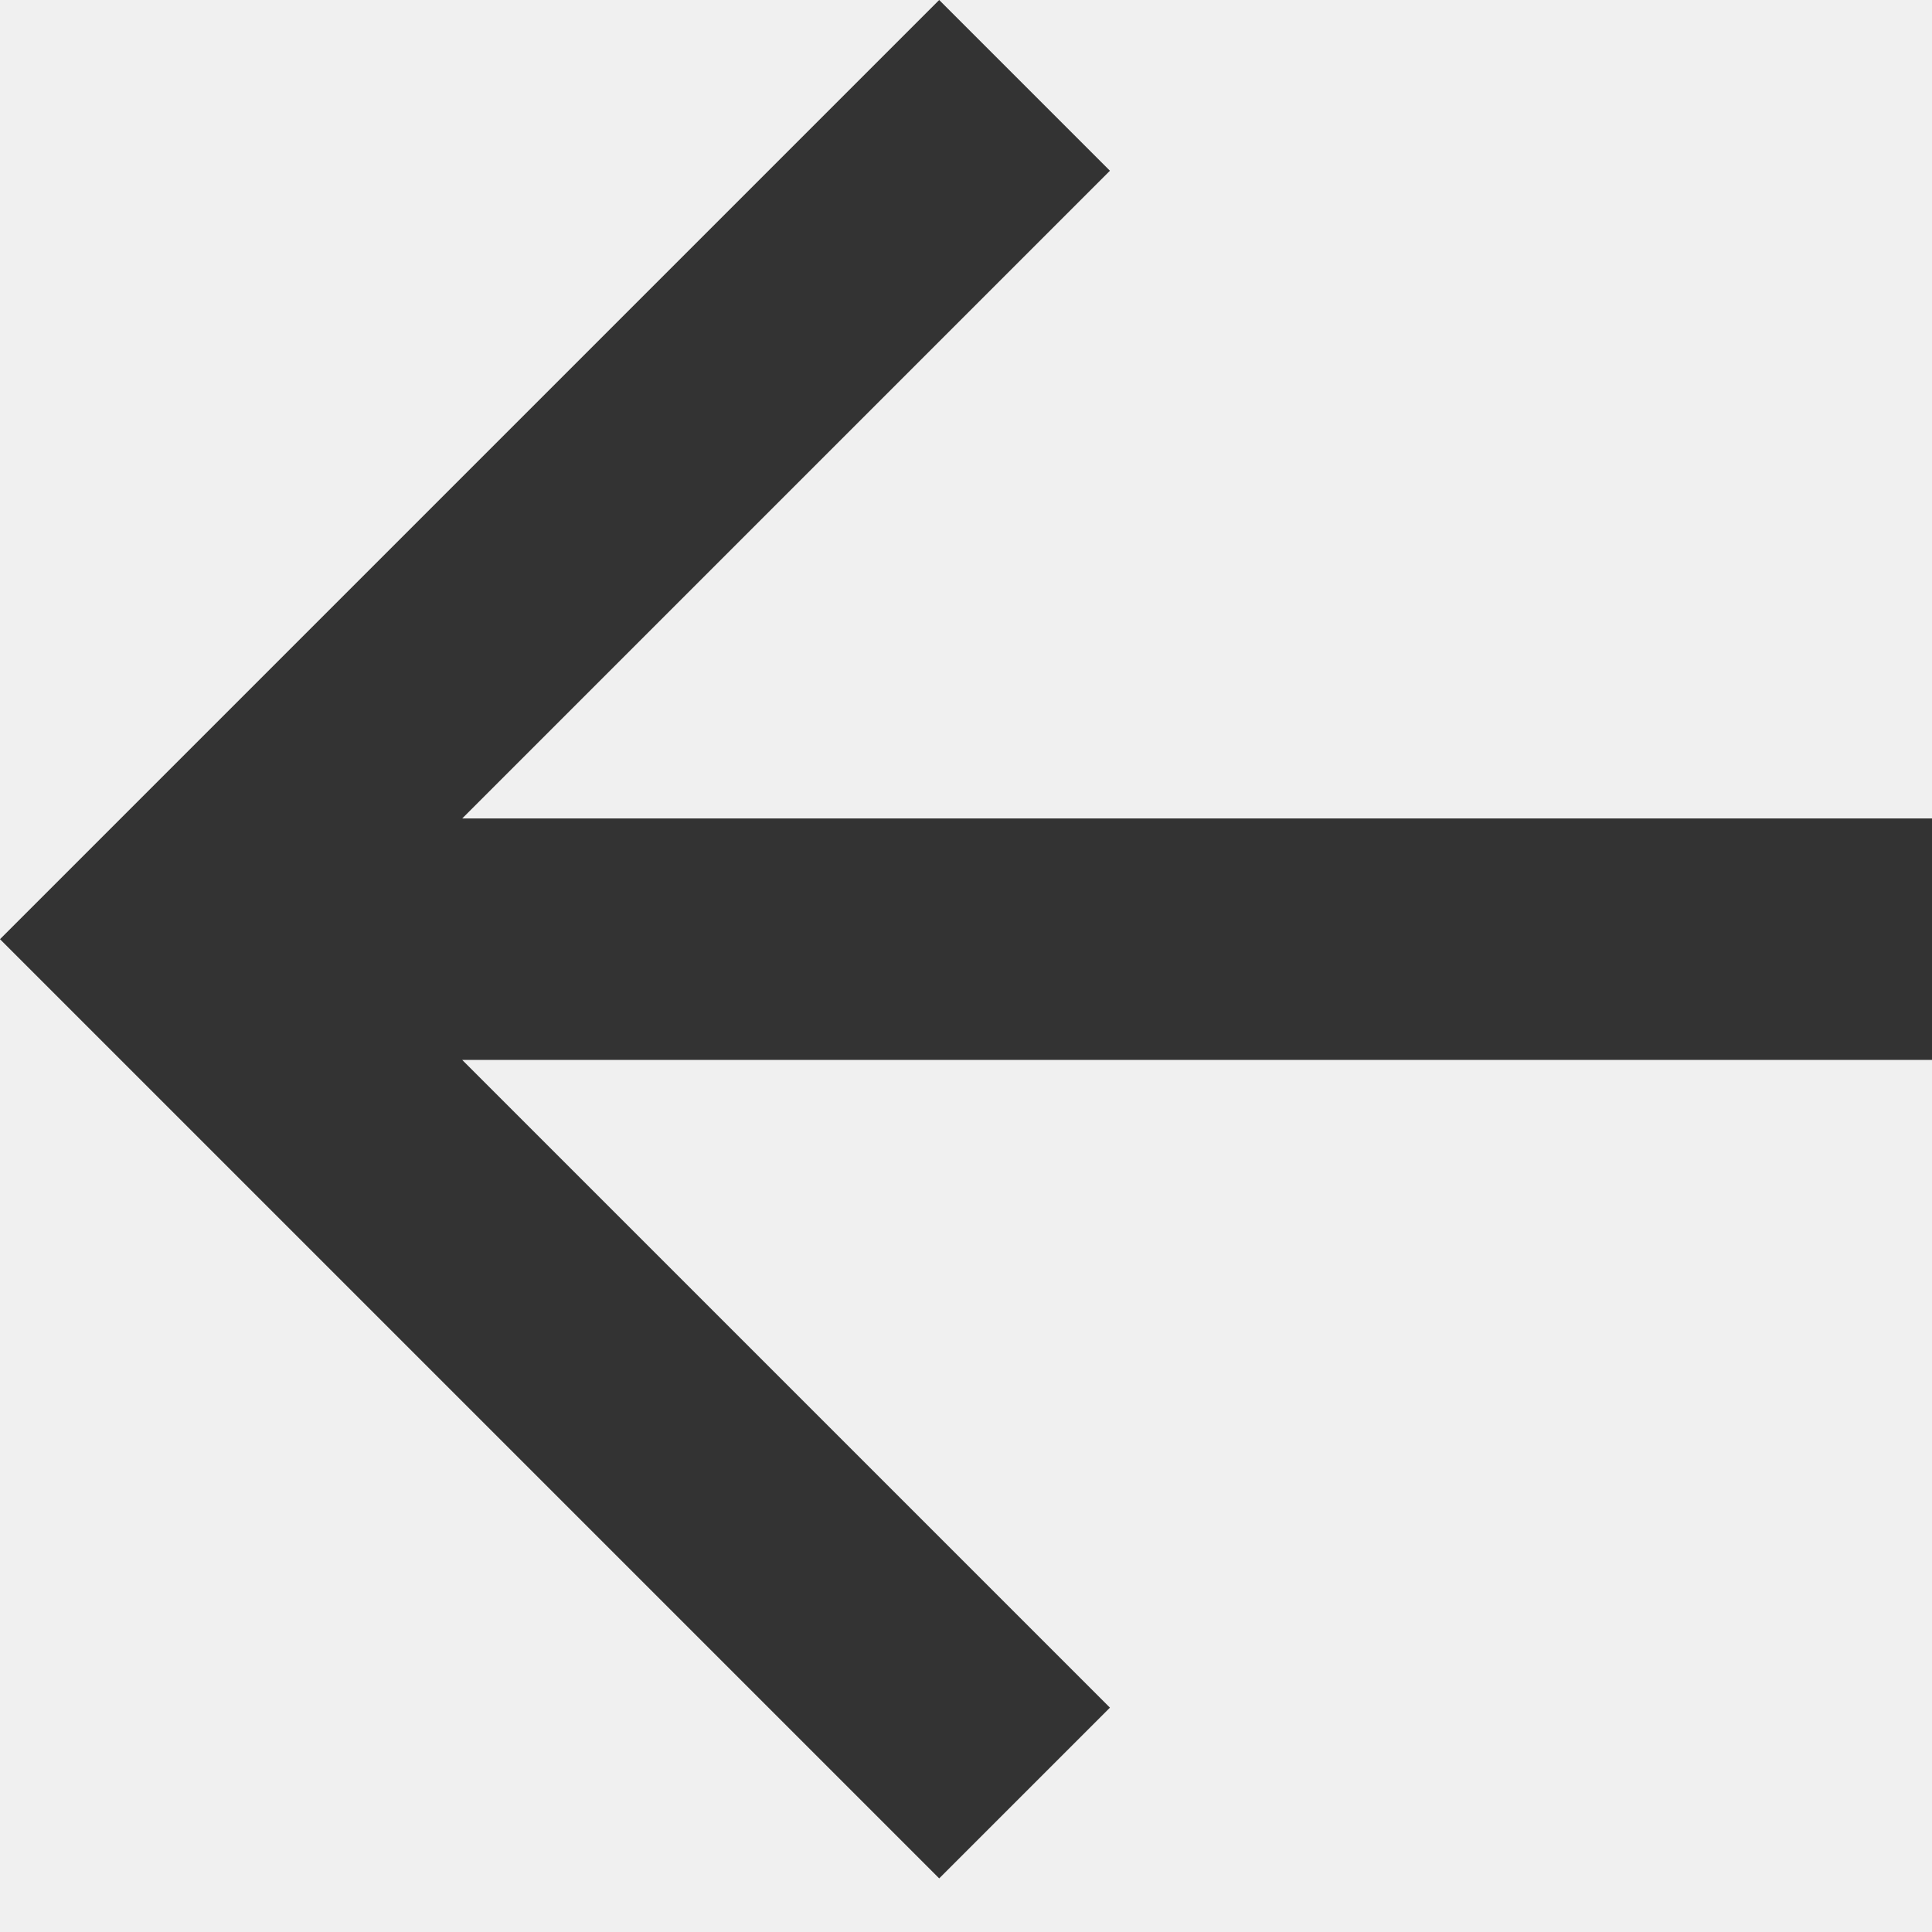
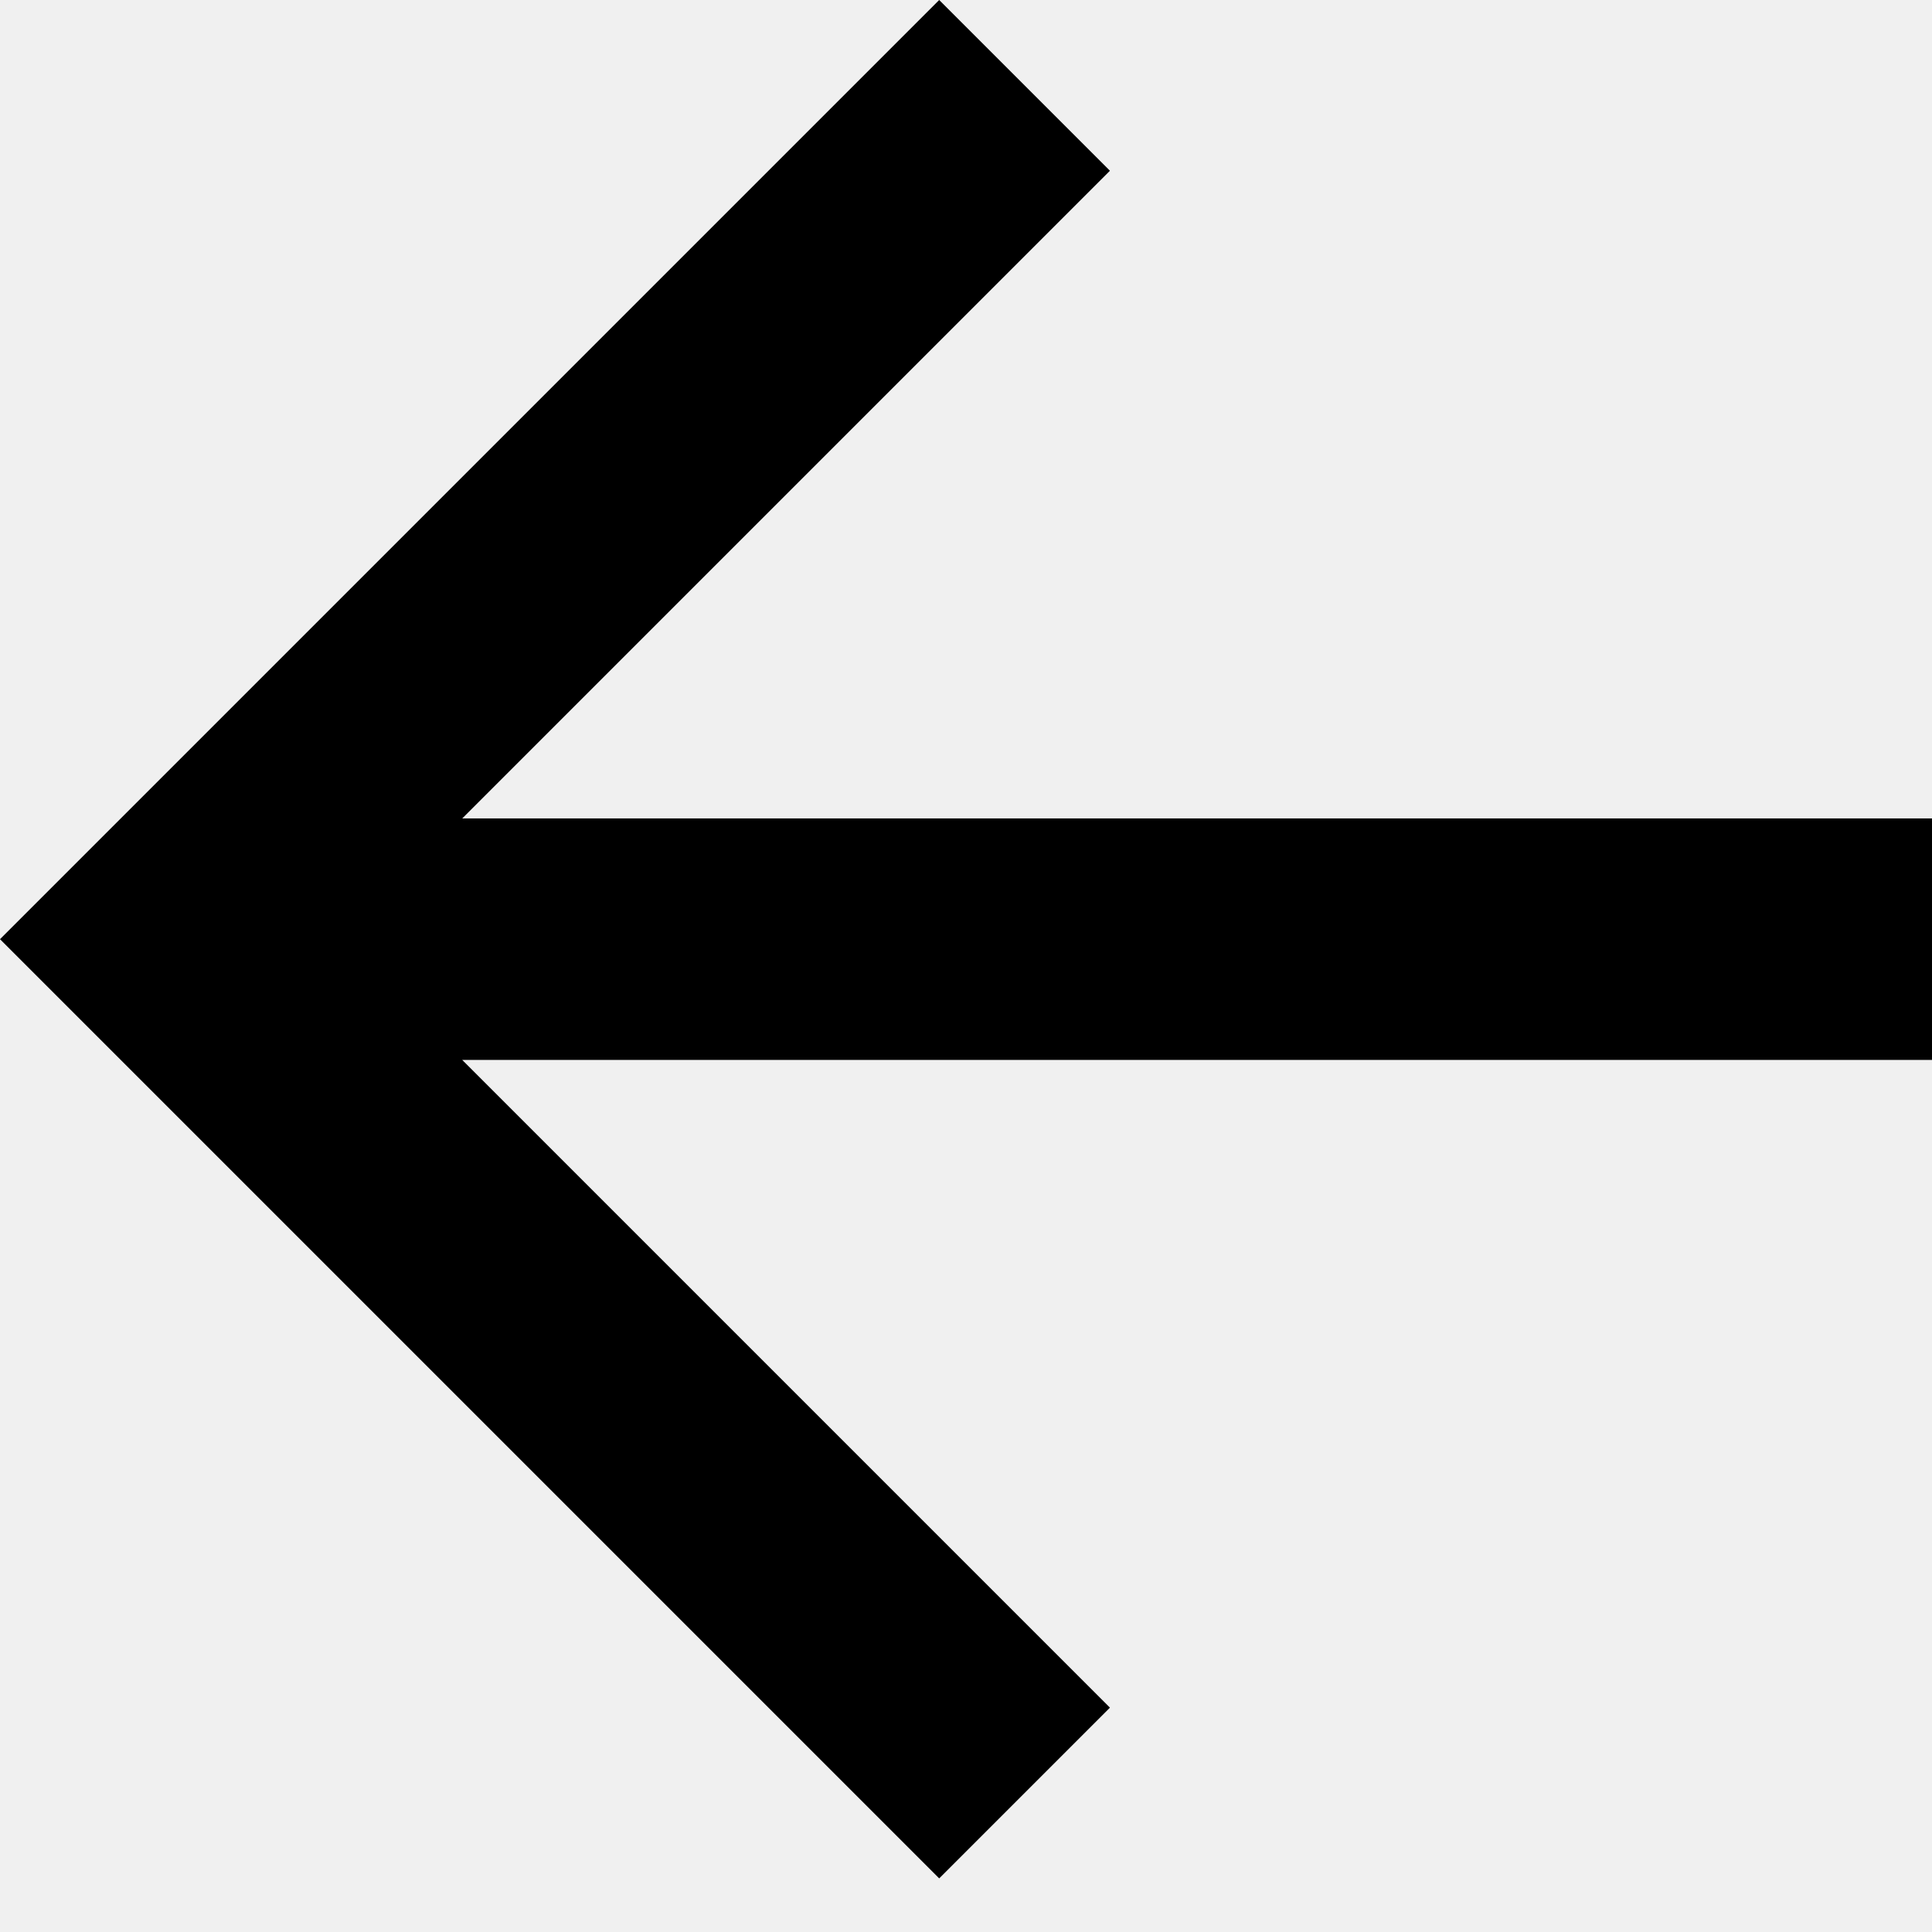
<svg xmlns="http://www.w3.org/2000/svg" width="16" height="16" viewBox="0 0 16 16" fill="none">
  <g clip-path="url(#clip0_2086_530)">
-     <path fill-rule="evenodd" clip-rule="evenodd" d="M3.828 6.778H16V8.778H3.828L9.192 14.142L7.778 15.556L0 7.778L7.778 0L9.192 1.414L3.828 6.778Z" fill="#333333" />
+     <path fill-rule="evenodd" clip-rule="evenodd" d="M3.828 6.778H16V8.778H3.828L9.192 14.142L7.778 15.556L0 7.778L7.778 0L9.192 1.414L3.828 6.778Z" fill="currentColor" />
  </g>
  <defs>
    <clipPath id="clip0_2086_530">
      <rect width="16" height="15.556" fill="white" />
    </clipPath>
  </defs>
</svg>
